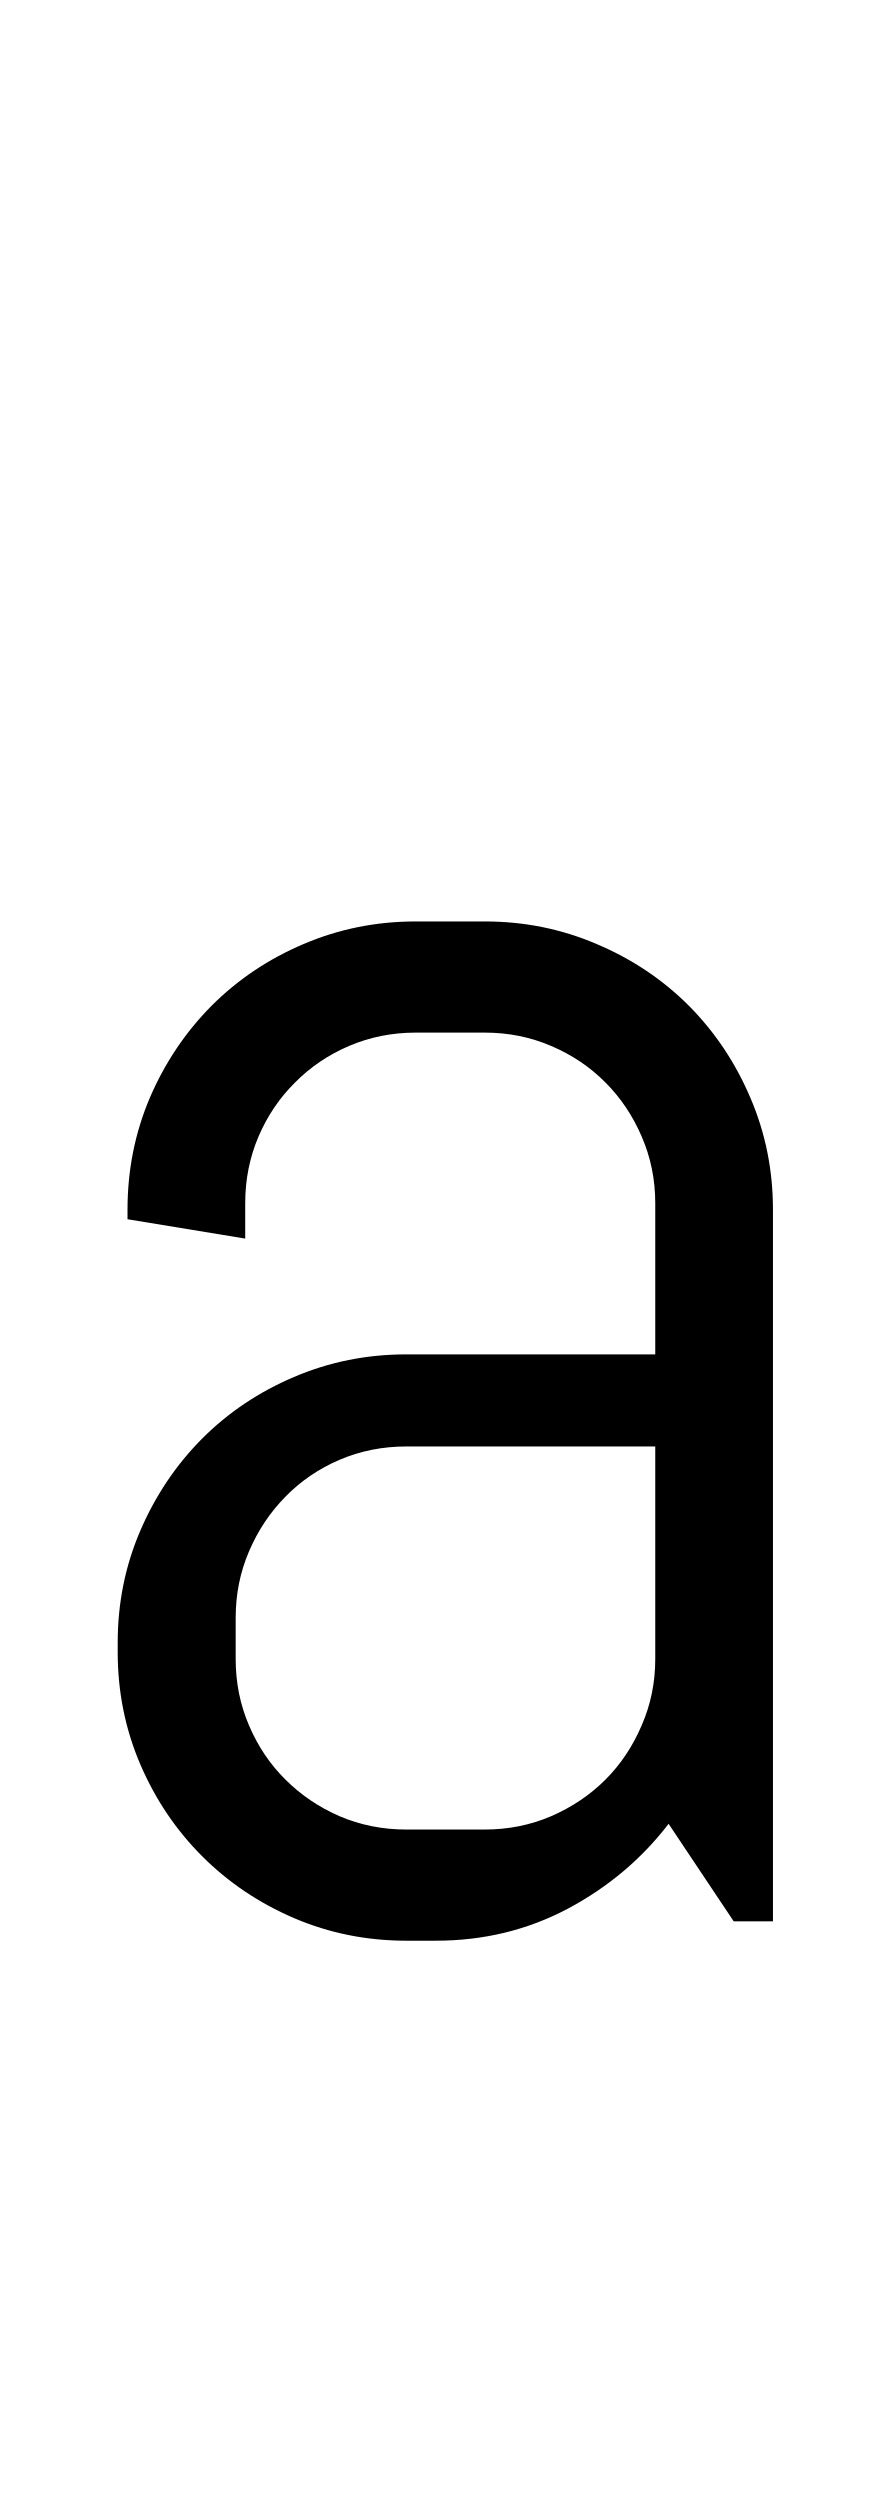
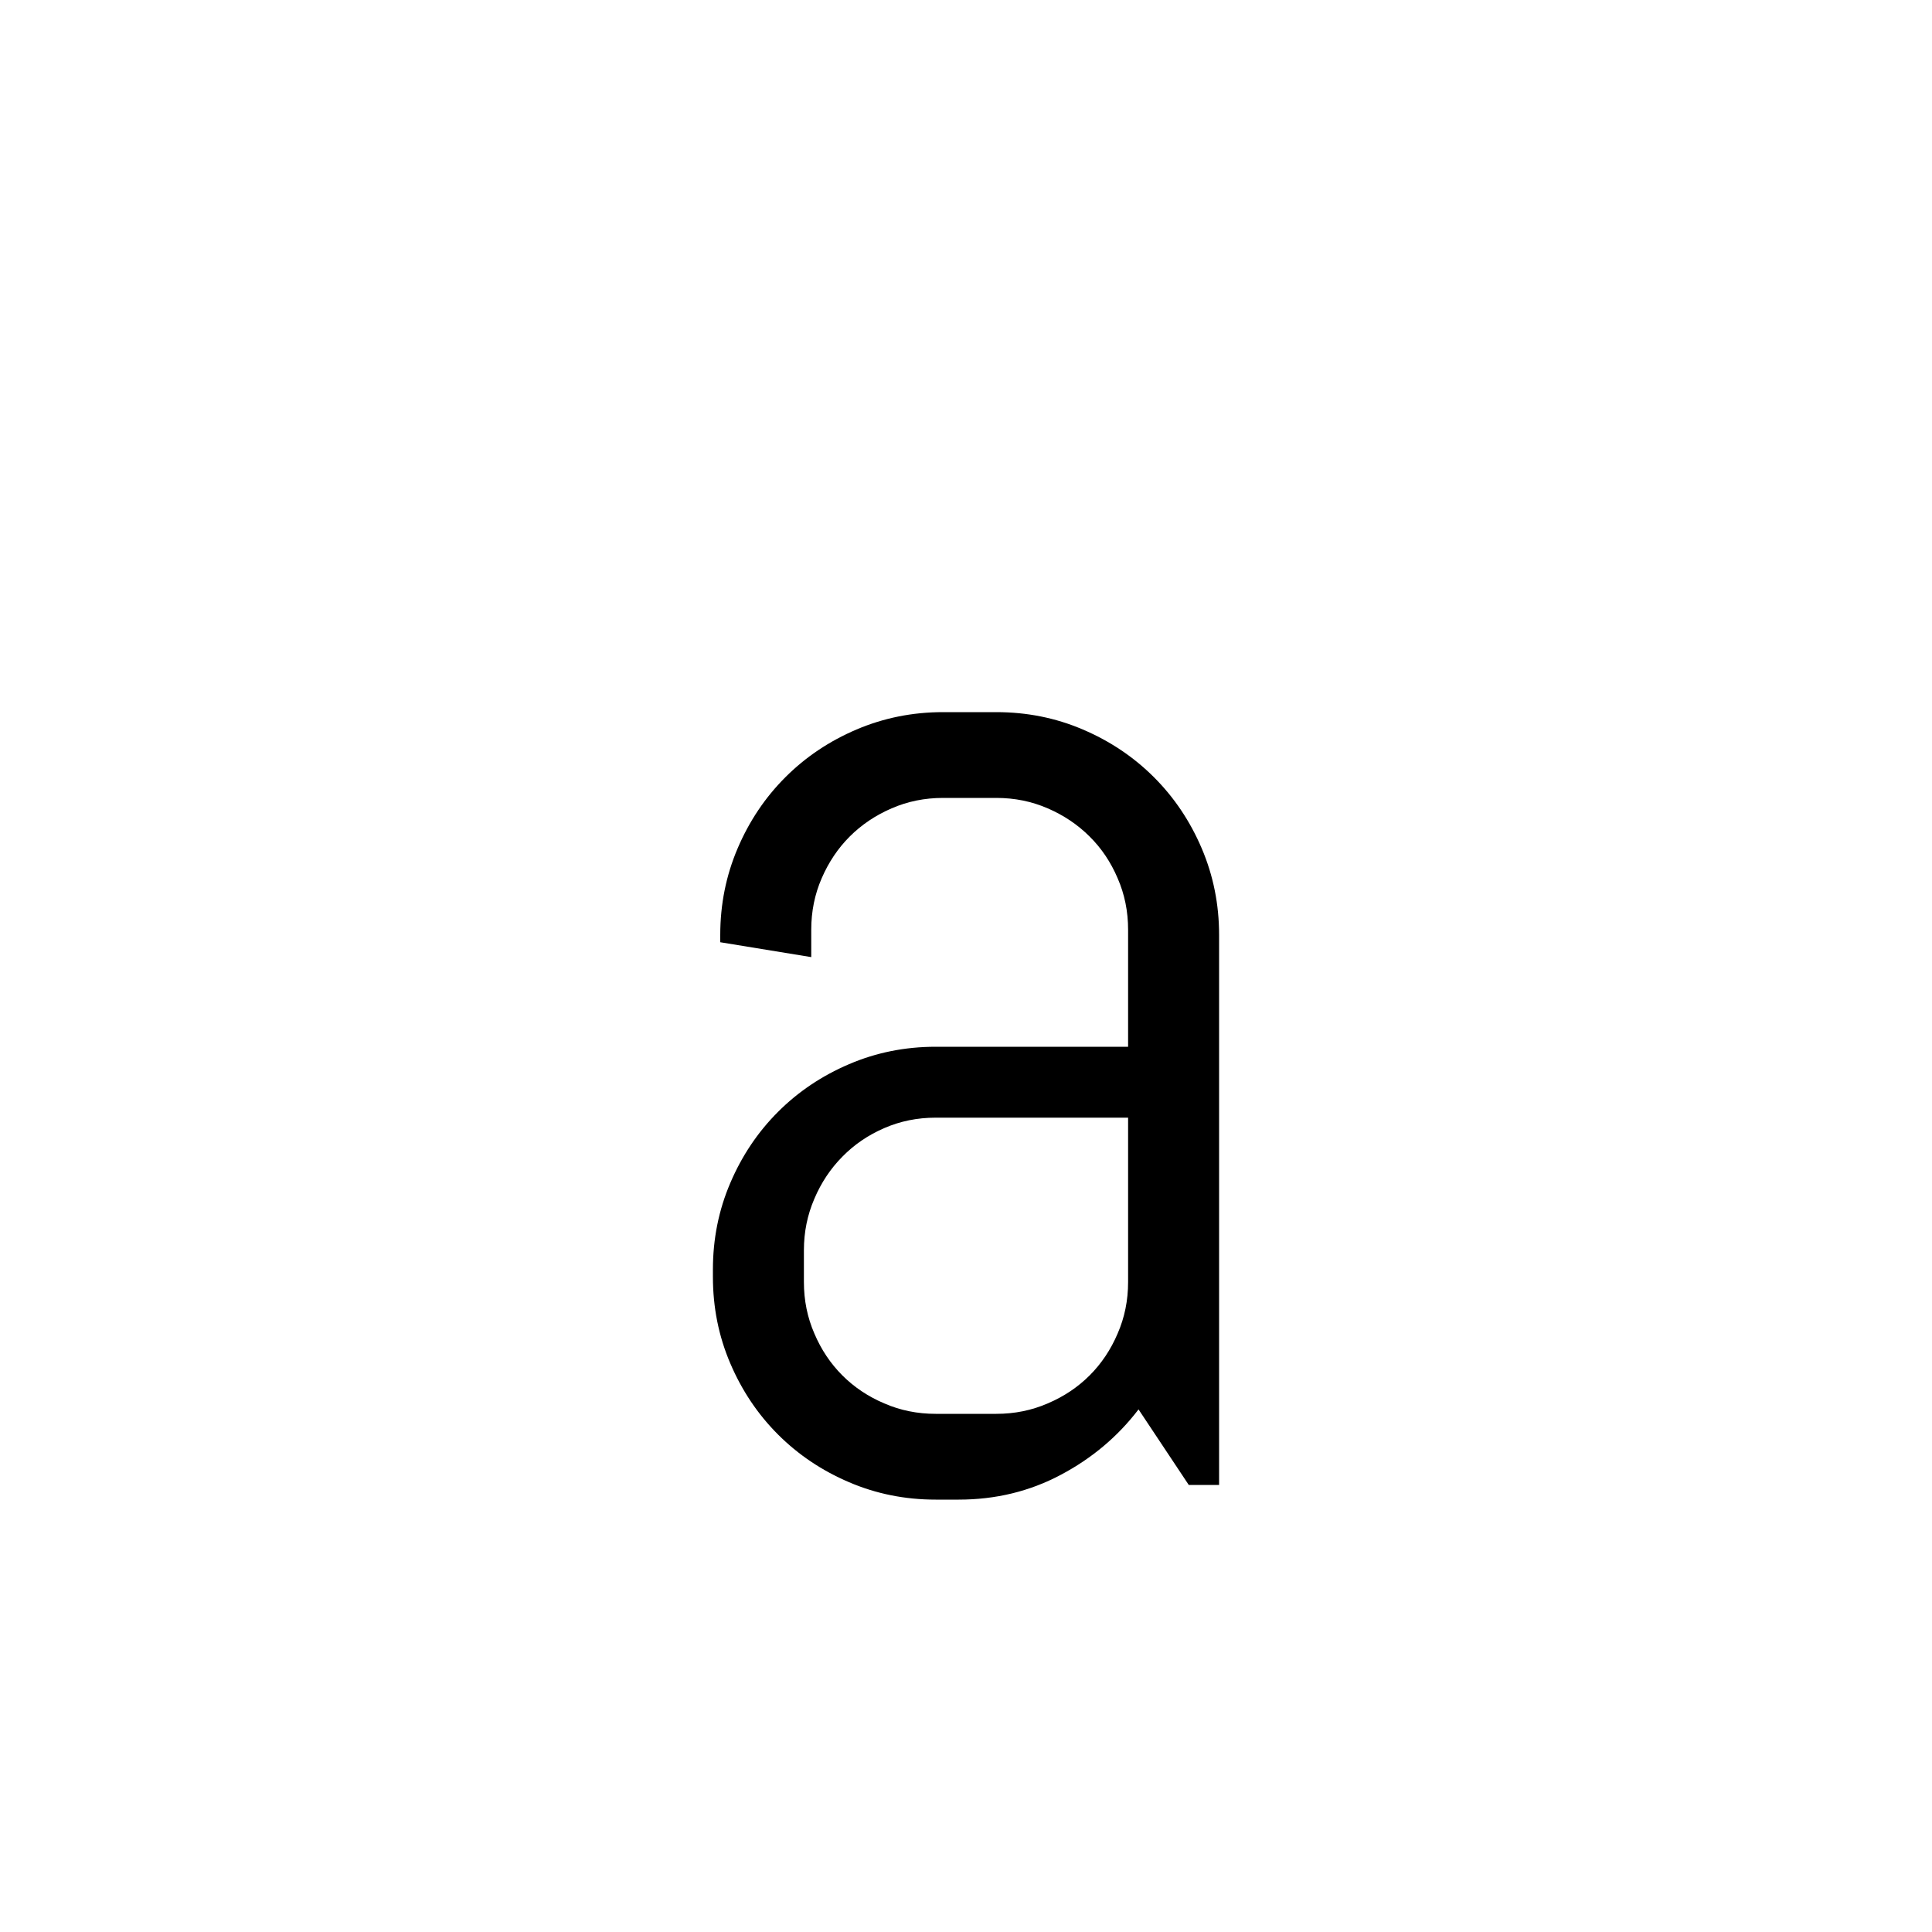
- <svg xmlns="http://www.w3.org/2000/svg" width="32.695" height="91.758">
-   <path fill="black" d="M28.37 70.52L26.93 70.52L24.54 66.94Q23.06 68.87 20.85 70.05Q18.63 71.23 16.00 71.23L16.00 71.23L14.91 71.23Q12.73 71.23 10.79 70.40Q8.86 69.57 7.42 68.13Q5.98 66.69 5.15 64.76Q4.32 62.82 4.32 60.64L4.32 60.64L4.32 60.29Q4.32 58.11 5.15 56.18Q5.98 54.25 7.42 52.80Q8.86 51.36 10.79 50.54Q12.73 49.71 14.91 49.71L14.91 49.71L24.05 49.71L24.05 44.16Q24.05 42.86 23.55 41.71Q23.06 40.57 22.22 39.73Q21.38 38.88 20.23 38.39Q19.09 37.90 17.79 37.90L17.79 37.90L15.26 37.90Q13.96 37.90 12.81 38.39Q11.67 38.88 10.83 39.73Q9.98 40.57 9.49 41.71Q9 42.86 9 44.16L9 44.16L9 45.46L4.68 44.75L4.68 44.40Q4.68 42.22 5.50 40.29Q6.33 38.36 7.77 36.91Q9.21 35.47 11.14 34.65Q13.08 33.82 15.26 33.82L15.26 33.82L17.79 33.82Q19.97 33.82 21.90 34.65Q23.84 35.47 25.28 36.91Q26.72 38.36 27.54 40.29Q28.37 42.22 28.37 44.40L28.37 44.40L28.37 70.52ZM24.05 60.89L24.05 53.09L14.91 53.09Q13.61 53.09 12.46 53.58Q11.32 54.07 10.48 54.93Q9.63 55.79 9.14 56.94Q8.65 58.08 8.65 59.38L8.65 59.38L8.65 60.89Q8.65 62.19 9.14 63.33Q9.63 64.48 10.48 65.32Q11.32 66.16 12.46 66.66Q13.61 67.15 14.91 67.15L14.91 67.15L17.79 67.15Q19.09 67.15 20.23 66.66Q21.38 66.16 22.22 65.32Q23.06 64.48 23.55 63.33Q24.05 62.19 24.05 60.89L24.05 60.89Z" />
+ <svg xmlns="http://www.w3.org/2000/svg" width="100" height="100" version="1.1" id="svg1" viewBox="0 0 100 100">
+   <path fill="black" d="M63.10 76.86L61.53 76.86L58.93 72.95Q57.32 75.06 54.90 76.34Q52.49 77.62 49.62 77.62L49.62 77.62L48.43 77.62Q46.05 77.62 43.95 76.72Q41.84 75.82 40.27 74.25Q38.70 72.68 37.80 70.57Q36.90 68.47 36.90 66.09L36.90 66.09L36.90 65.71Q36.90 63.33 37.80 61.23Q38.70 59.12 40.27 57.55Q41.84 55.98 43.95 55.08Q46.05 54.18 48.43 54.18L48.43 54.18L58.39 54.18L58.39 48.12Q58.39 46.70 57.85 45.46Q57.32 44.21 56.40 43.30Q55.48 42.38 54.23 41.84Q52.99 41.30 51.57 41.30L51.57 41.30L48.81 41.30Q47.39 41.30 46.15 41.84Q44.90 42.38 43.98 43.30Q43.07 44.21 42.53 45.46Q41.99 46.70 41.99 48.12L41.99 48.12L41.99 49.54L37.28 48.77L37.28 48.39Q37.28 46.02 38.18 43.91Q39.08 41.80 40.65 40.23Q42.22 38.66 44.33 37.76Q46.44 36.86 48.81 36.86L48.81 36.86L51.57 36.86Q53.95 36.86 56.05 37.76Q58.16 38.66 59.73 40.23Q61.30 41.80 62.20 43.91Q63.10 46.02 63.10 48.39L63.10 48.39L63.10 76.86ZM58.39 66.36L58.39 57.85L48.43 57.85Q47.01 57.85 45.77 58.39Q44.52 58.93 43.60 59.87Q42.68 60.80 42.15 62.05Q41.61 63.30 41.61 64.71L41.61 64.71L41.61 66.36Q41.61 67.78 42.15 69.02Q42.68 70.27 43.60 71.19Q44.52 72.11 45.77 72.64Q47.01 73.18 48.43 73.18L48.43 73.18L51.57 73.18Q52.99 73.18 54.23 72.64Q55.48 72.11 56.40 71.19Q57.32 70.27 57.85 69.02Q58.39 67.78 58.39 66.36L58.39 66.36Z" />
</svg>
